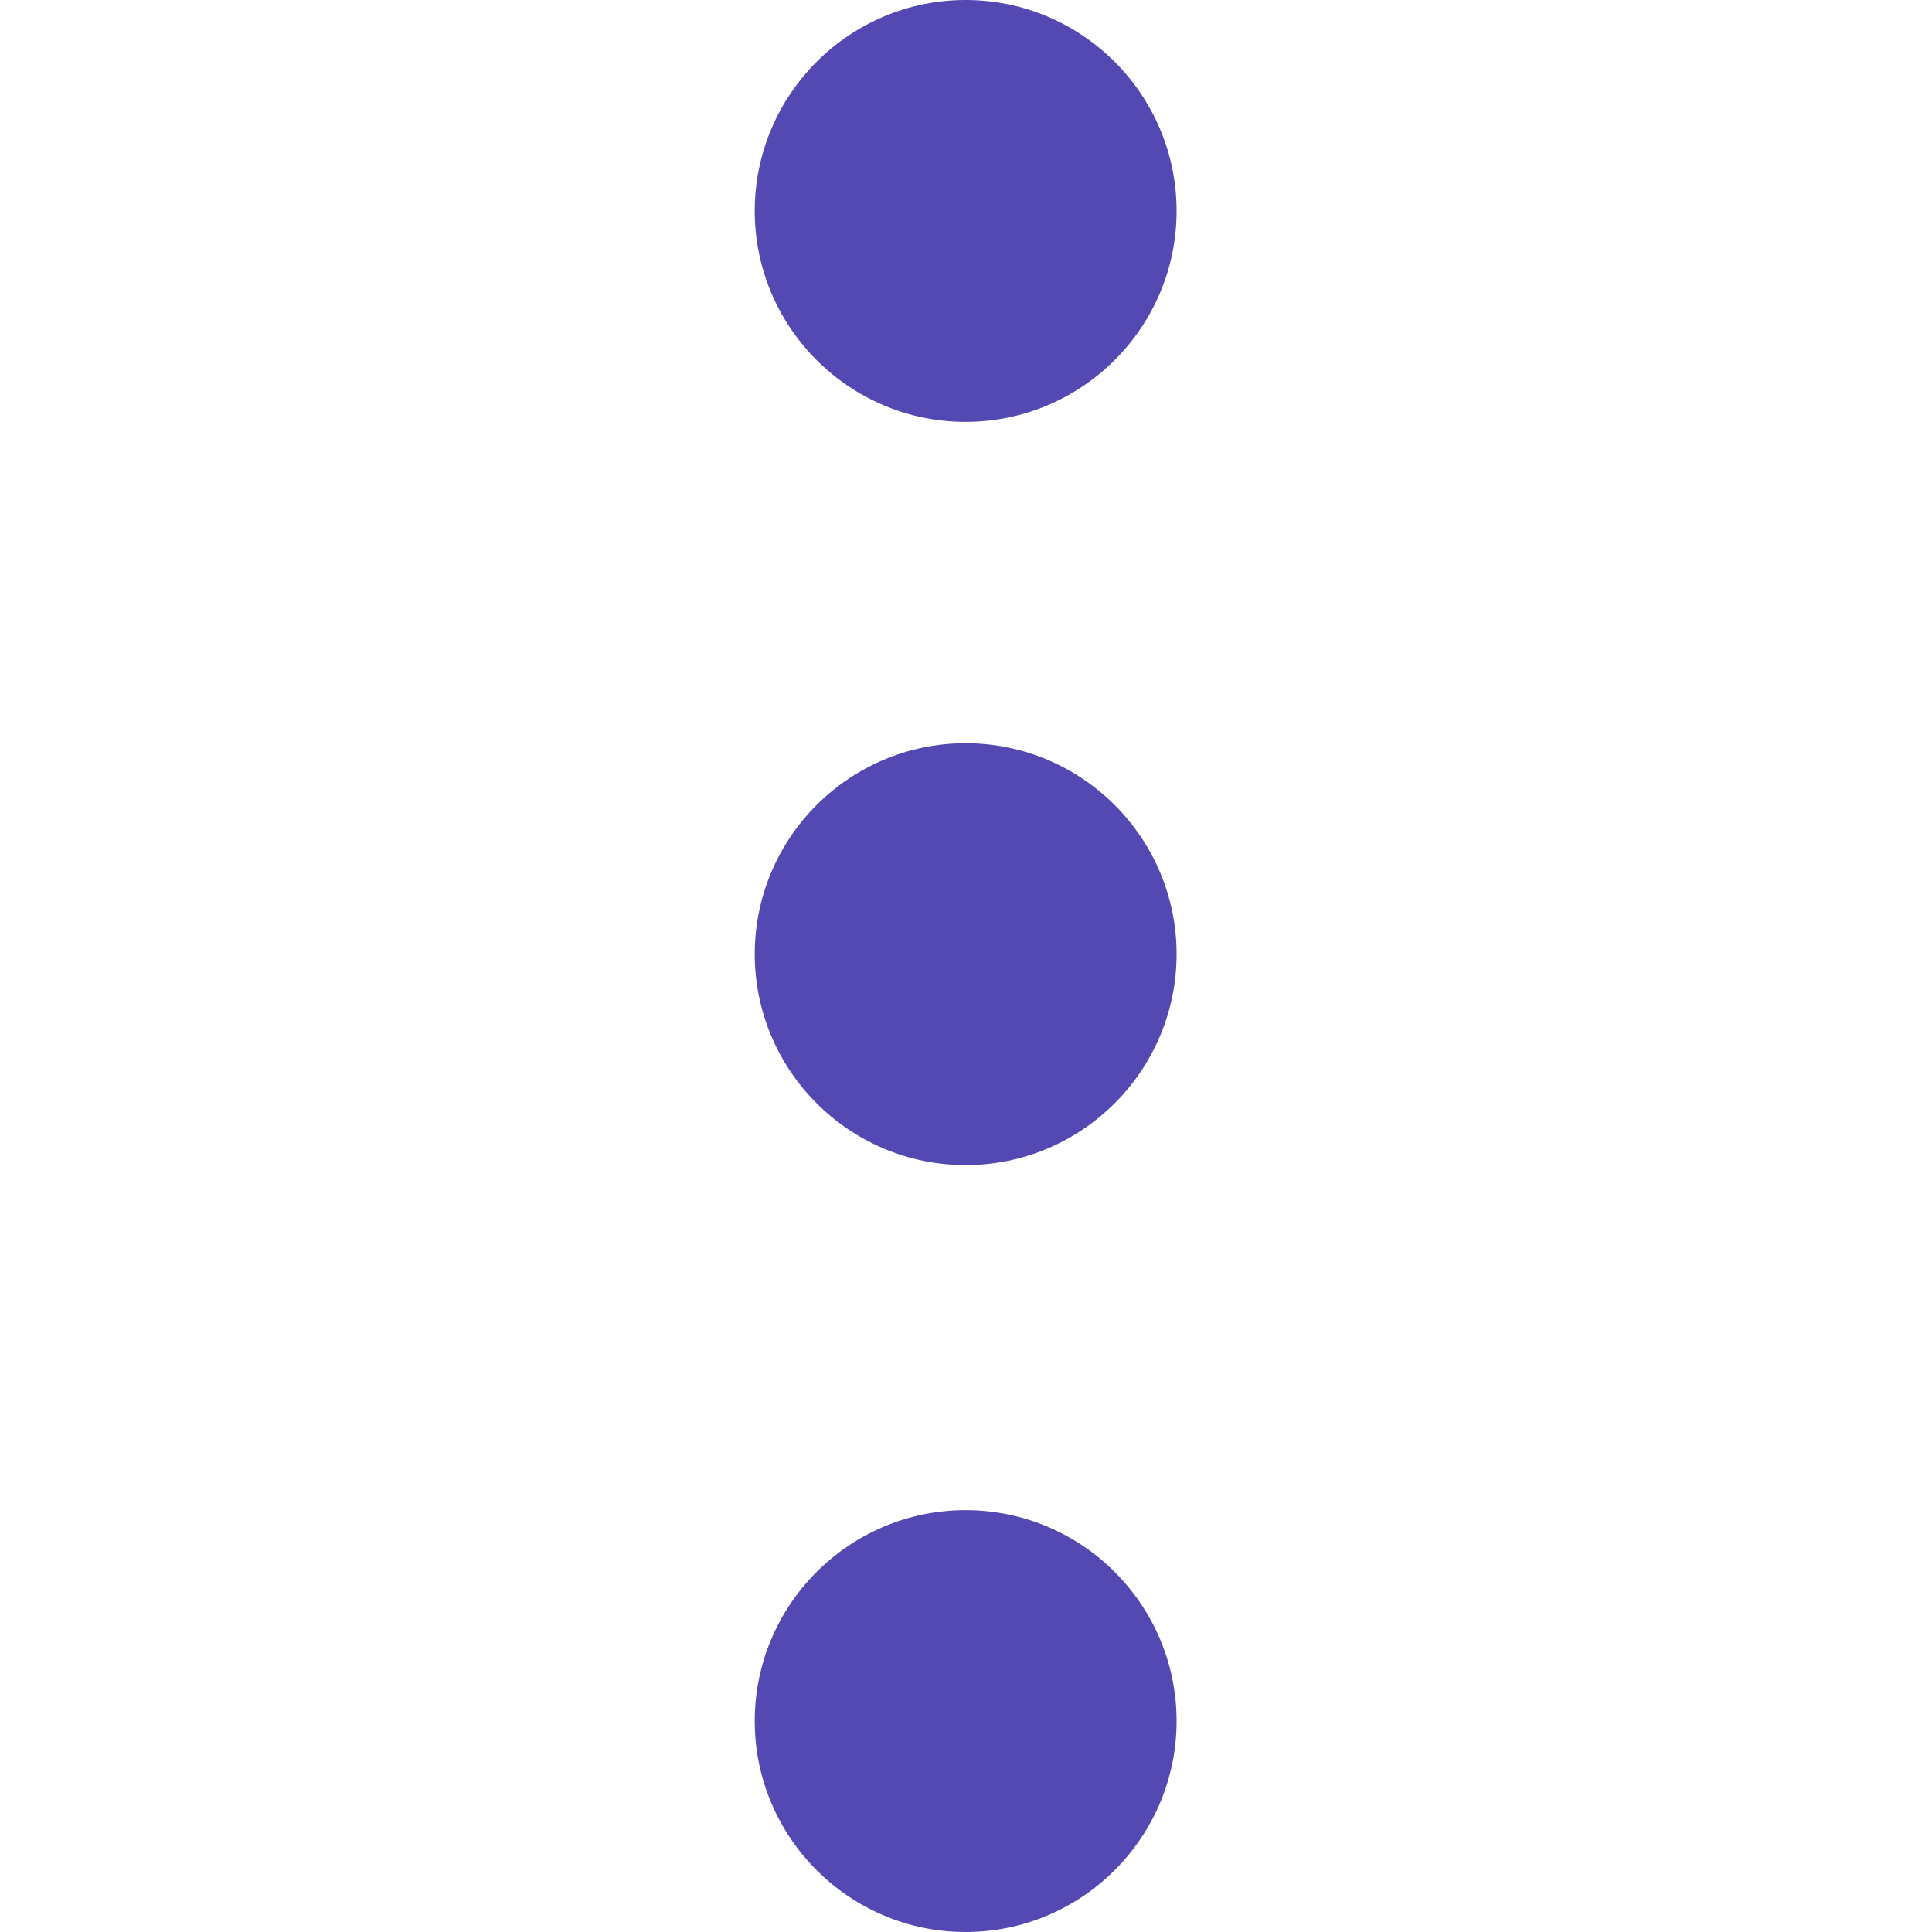
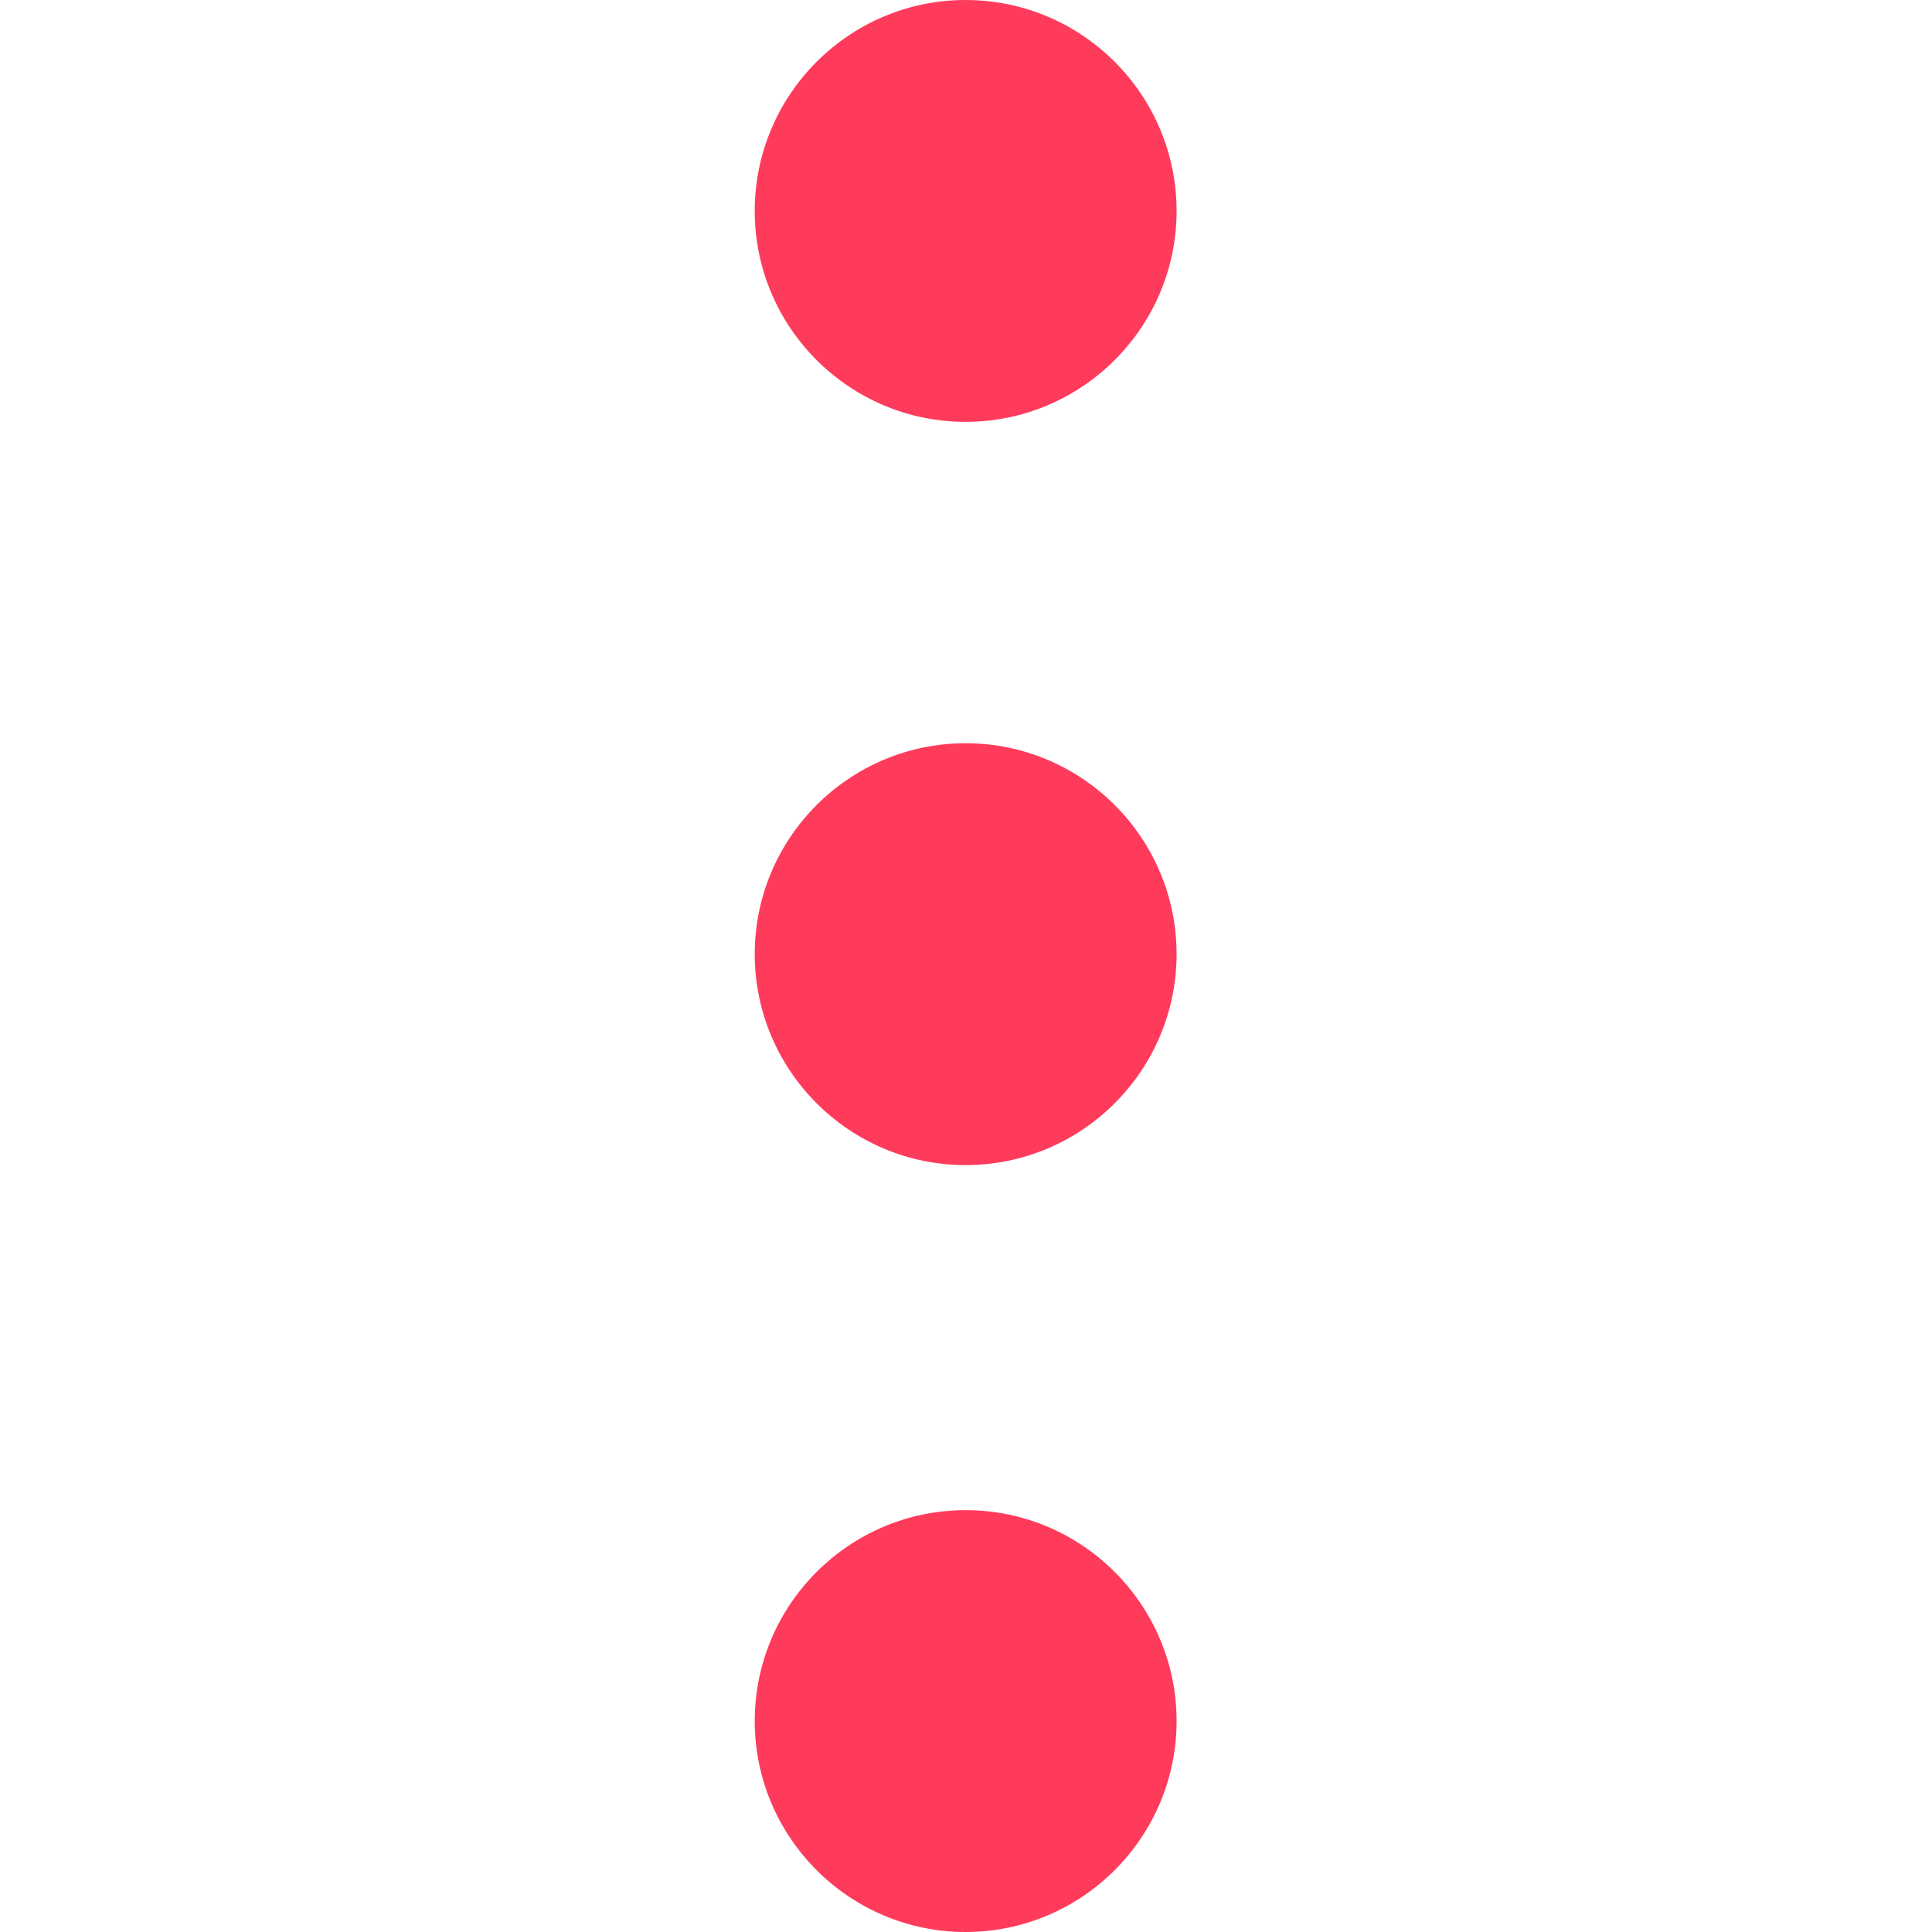
<svg xmlns="http://www.w3.org/2000/svg" width="20" height="20" viewBox="0 0 20 20" fill="none">
-   <path d="M7.813 2.184C7.813 0.979 8.792 -1.48081e-07 9.996 -9.54367e-08C11.2 -4.28205e-08 12.18 0.979 12.18 2.184C12.18 3.388 11.2 4.367 9.996 4.367C8.792 4.367 7.813 3.388 7.813 2.184ZM7.813 9.877C7.813 8.673 8.792 7.694 9.996 7.694C11.2 7.694 12.18 8.673 12.18 9.877C12.18 11.081 11.2 12.061 9.996 12.061C8.792 12.061 7.813 11.081 7.813 9.877ZM7.813 17.816C7.813 16.612 8.792 15.633 9.996 15.633C11.2 15.633 12.18 16.612 12.18 17.816C12.18 19.02 11.2 20 9.996 20C8.792 20 7.813 19.02 7.813 17.816Z" fill="#5448B2" />
+   <path d="M7.813 2.184C7.813 0.979 8.792 -1.48081e-07 9.996 -9.54367e-08C11.2 -4.28205e-08 12.18 0.979 12.18 2.184C12.18 3.388 11.2 4.367 9.996 4.367C8.792 4.367 7.813 3.388 7.813 2.184ZM7.813 9.877C7.813 8.673 8.792 7.694 9.996 7.694C11.2 7.694 12.18 8.673 12.18 9.877C12.18 11.081 11.2 12.061 9.996 12.061C8.792 12.061 7.813 11.081 7.813 9.877ZM7.813 17.816C7.813 16.612 8.792 15.633 9.996 15.633C11.2 15.633 12.18 16.612 12.18 17.816C12.18 19.02 11.2 20 9.996 20C8.792 20 7.813 19.02 7.813 17.816Z" fill="rgb(255, 59, 92)" />
</svg>
